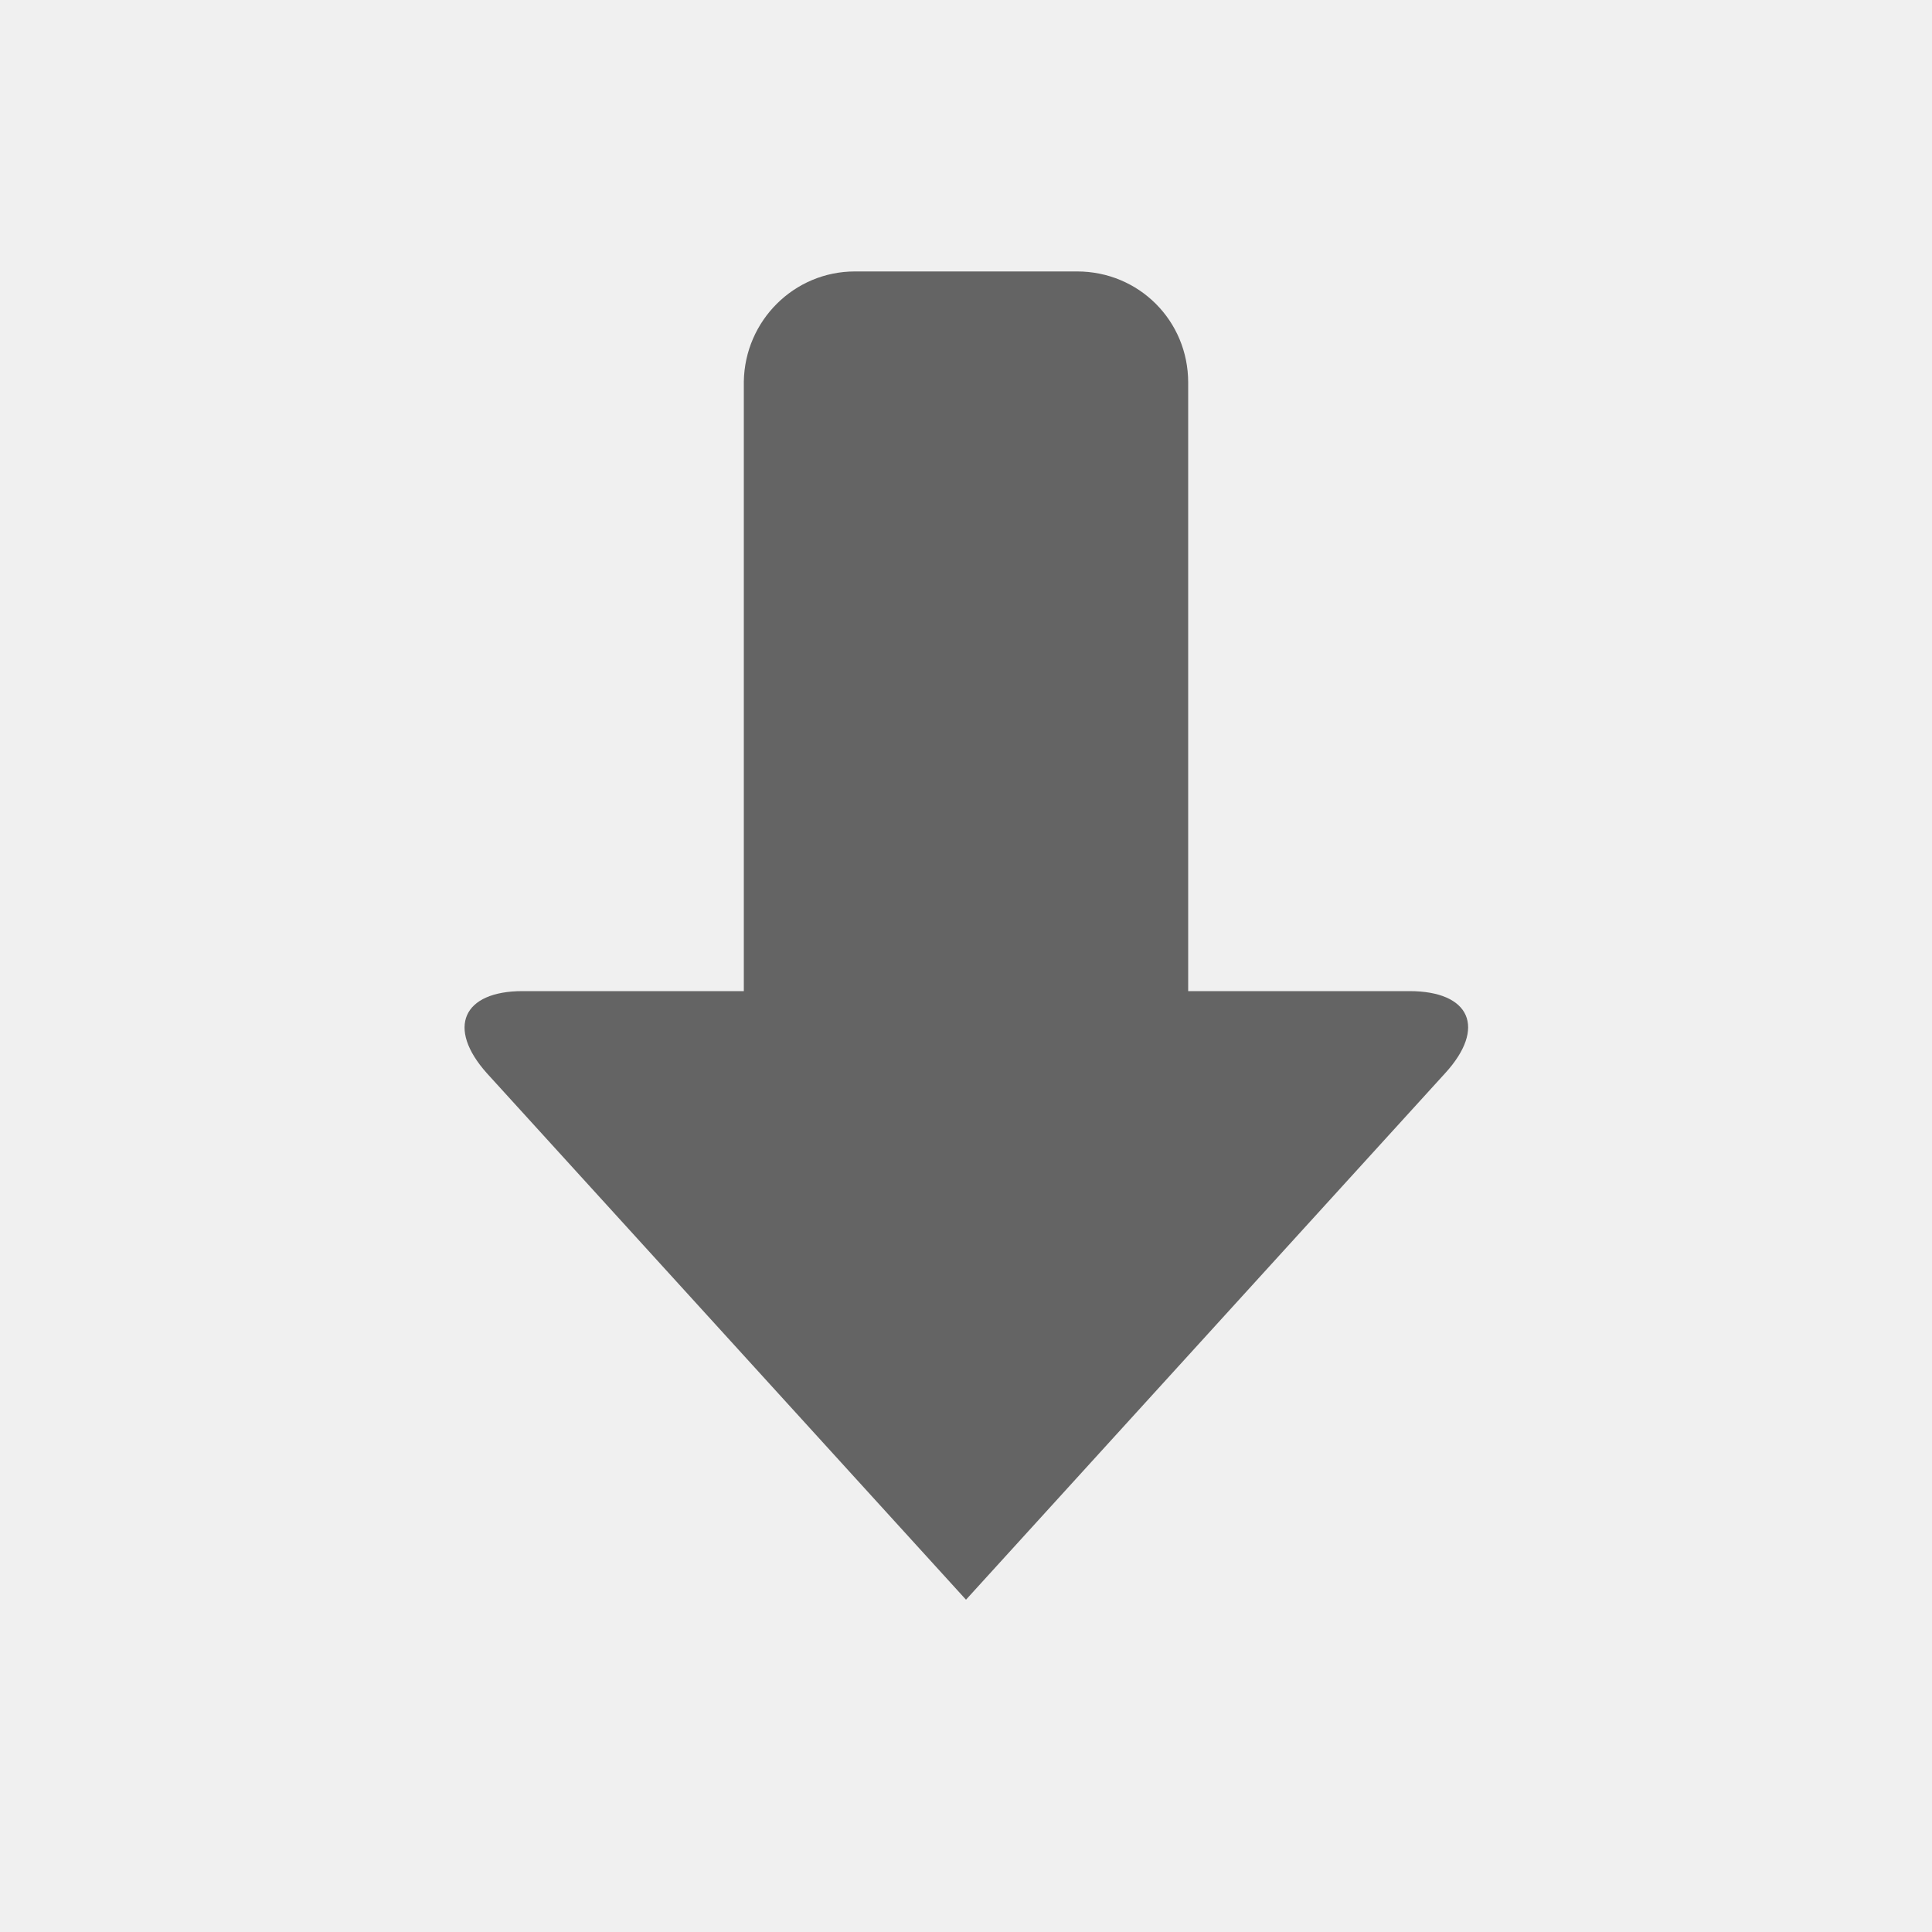
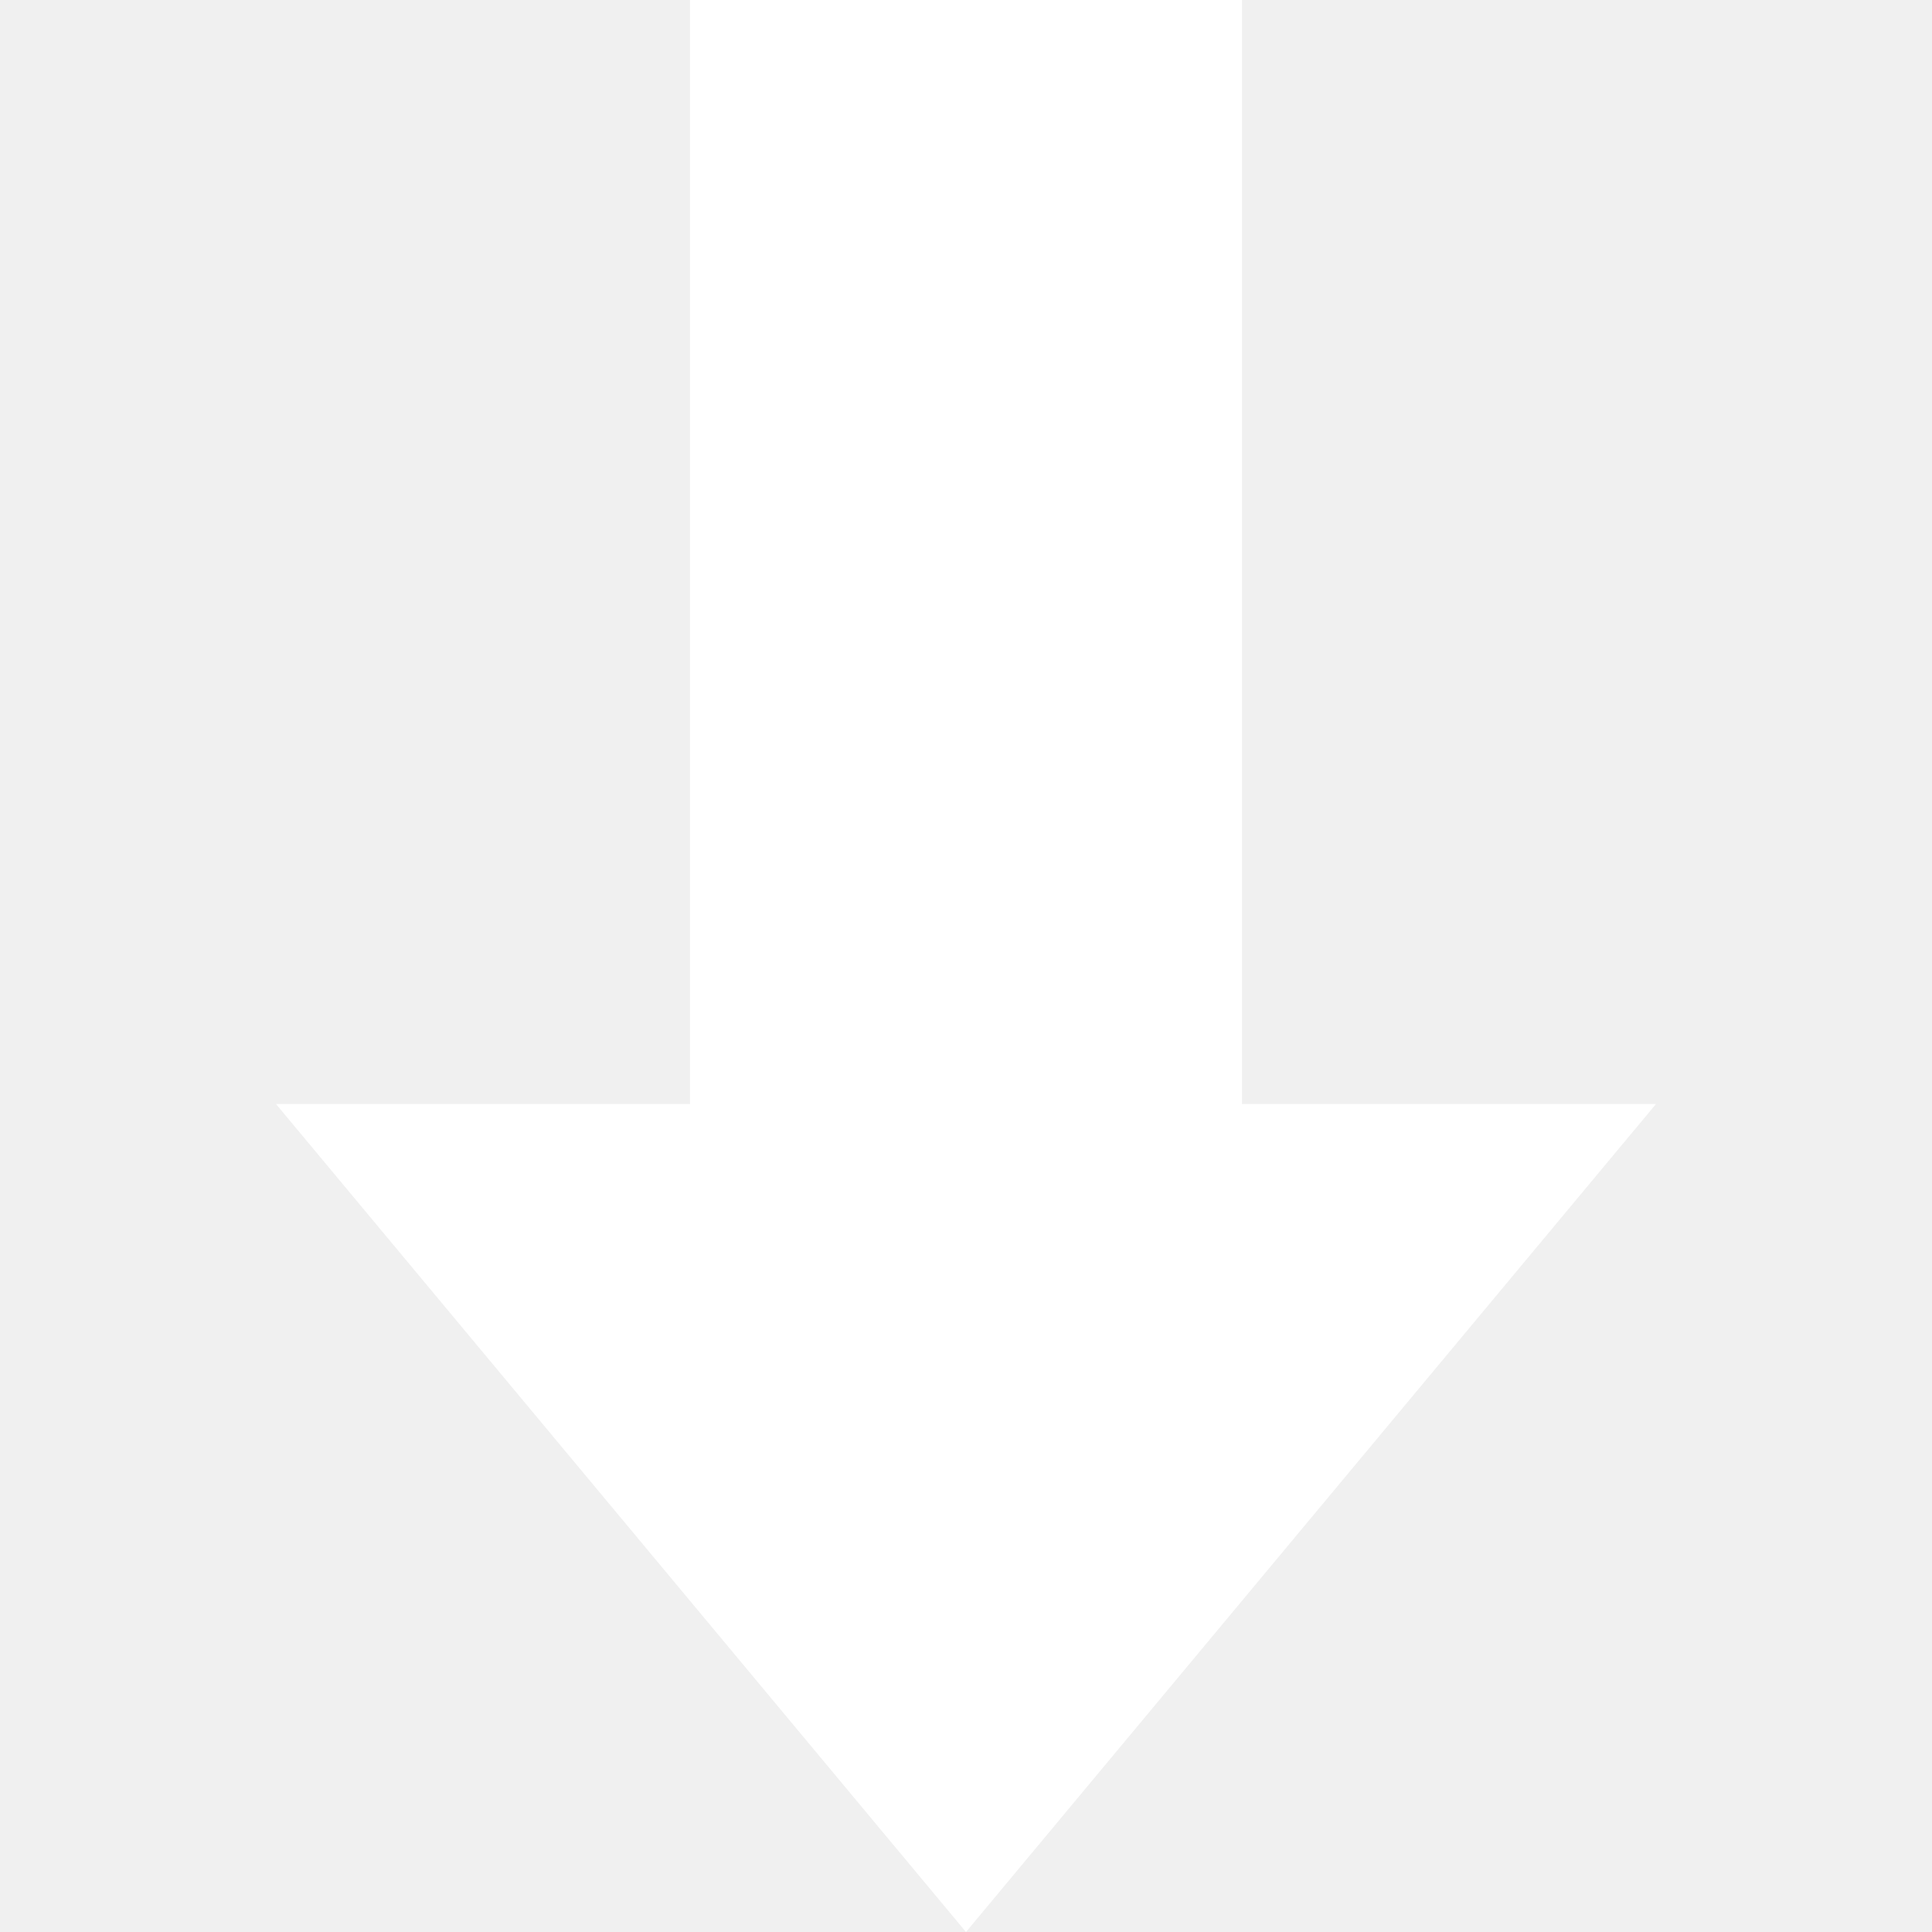
- <svg xmlns="http://www.w3.org/2000/svg" t="1588951392948" class="icon" viewBox="0 0 1024 1024" version="1.1" p-id="2836" width="200" height="200">
+ <svg xmlns="http://www.w3.org/2000/svg" t="1589469437901" class="icon" viewBox="0 0 1024 1024" version="1.1" p-id="2776" width="200" height="200">
  <defs>
    <style type="text/css" />
  </defs>
-   <path d="M258.048 568.832l253.952 279.04 253.952-279.04c22.016-24.064 13.312-43.52-18.944-43.52H629.76v-322.56c0-32.768-26.112-58.88-58.88-58.88h-117.76c-32.256 0-58.368 26.112-58.88 58.368v323.072H276.992c-31.744 0-40.448 19.456-18.944 43.52z" fill="#646464" p-id="2837" />
+   <path d="M365.714 585.143H146.286l365.714 438.857 365.714-438.857H658.286V0H365.714v585.143z" p-id="2777" fill="#ffffff" />
</svg>
